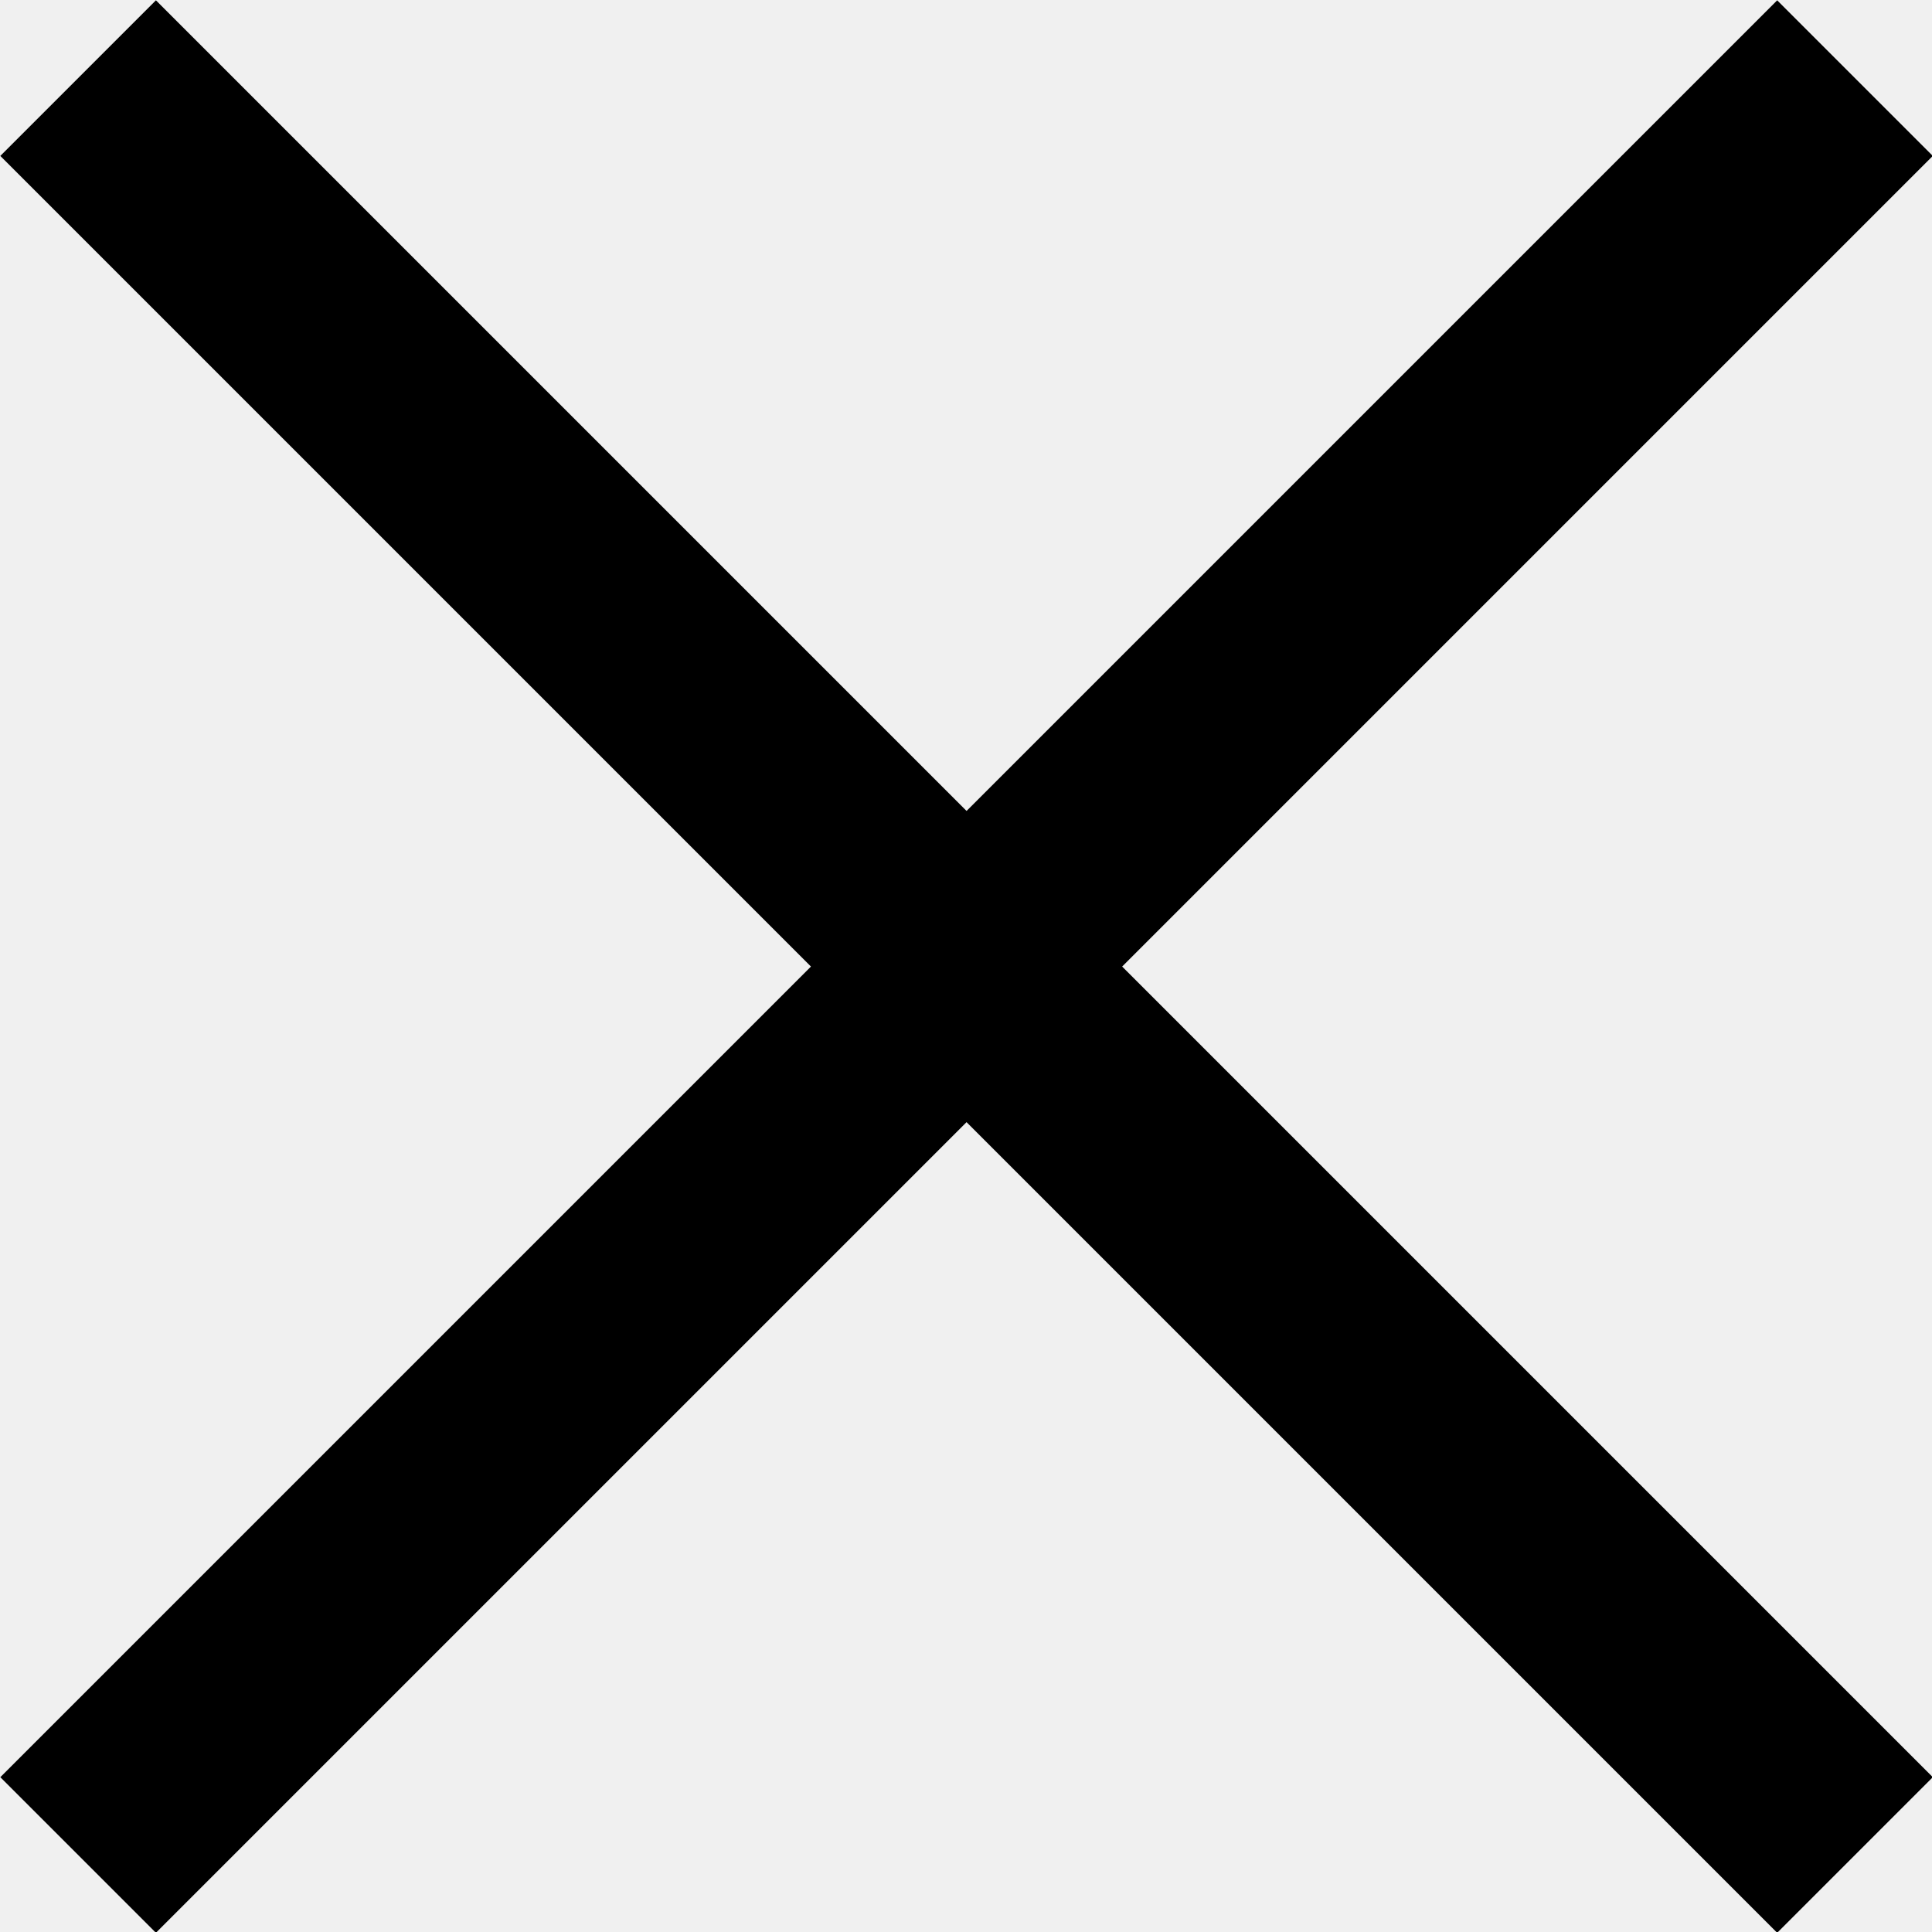
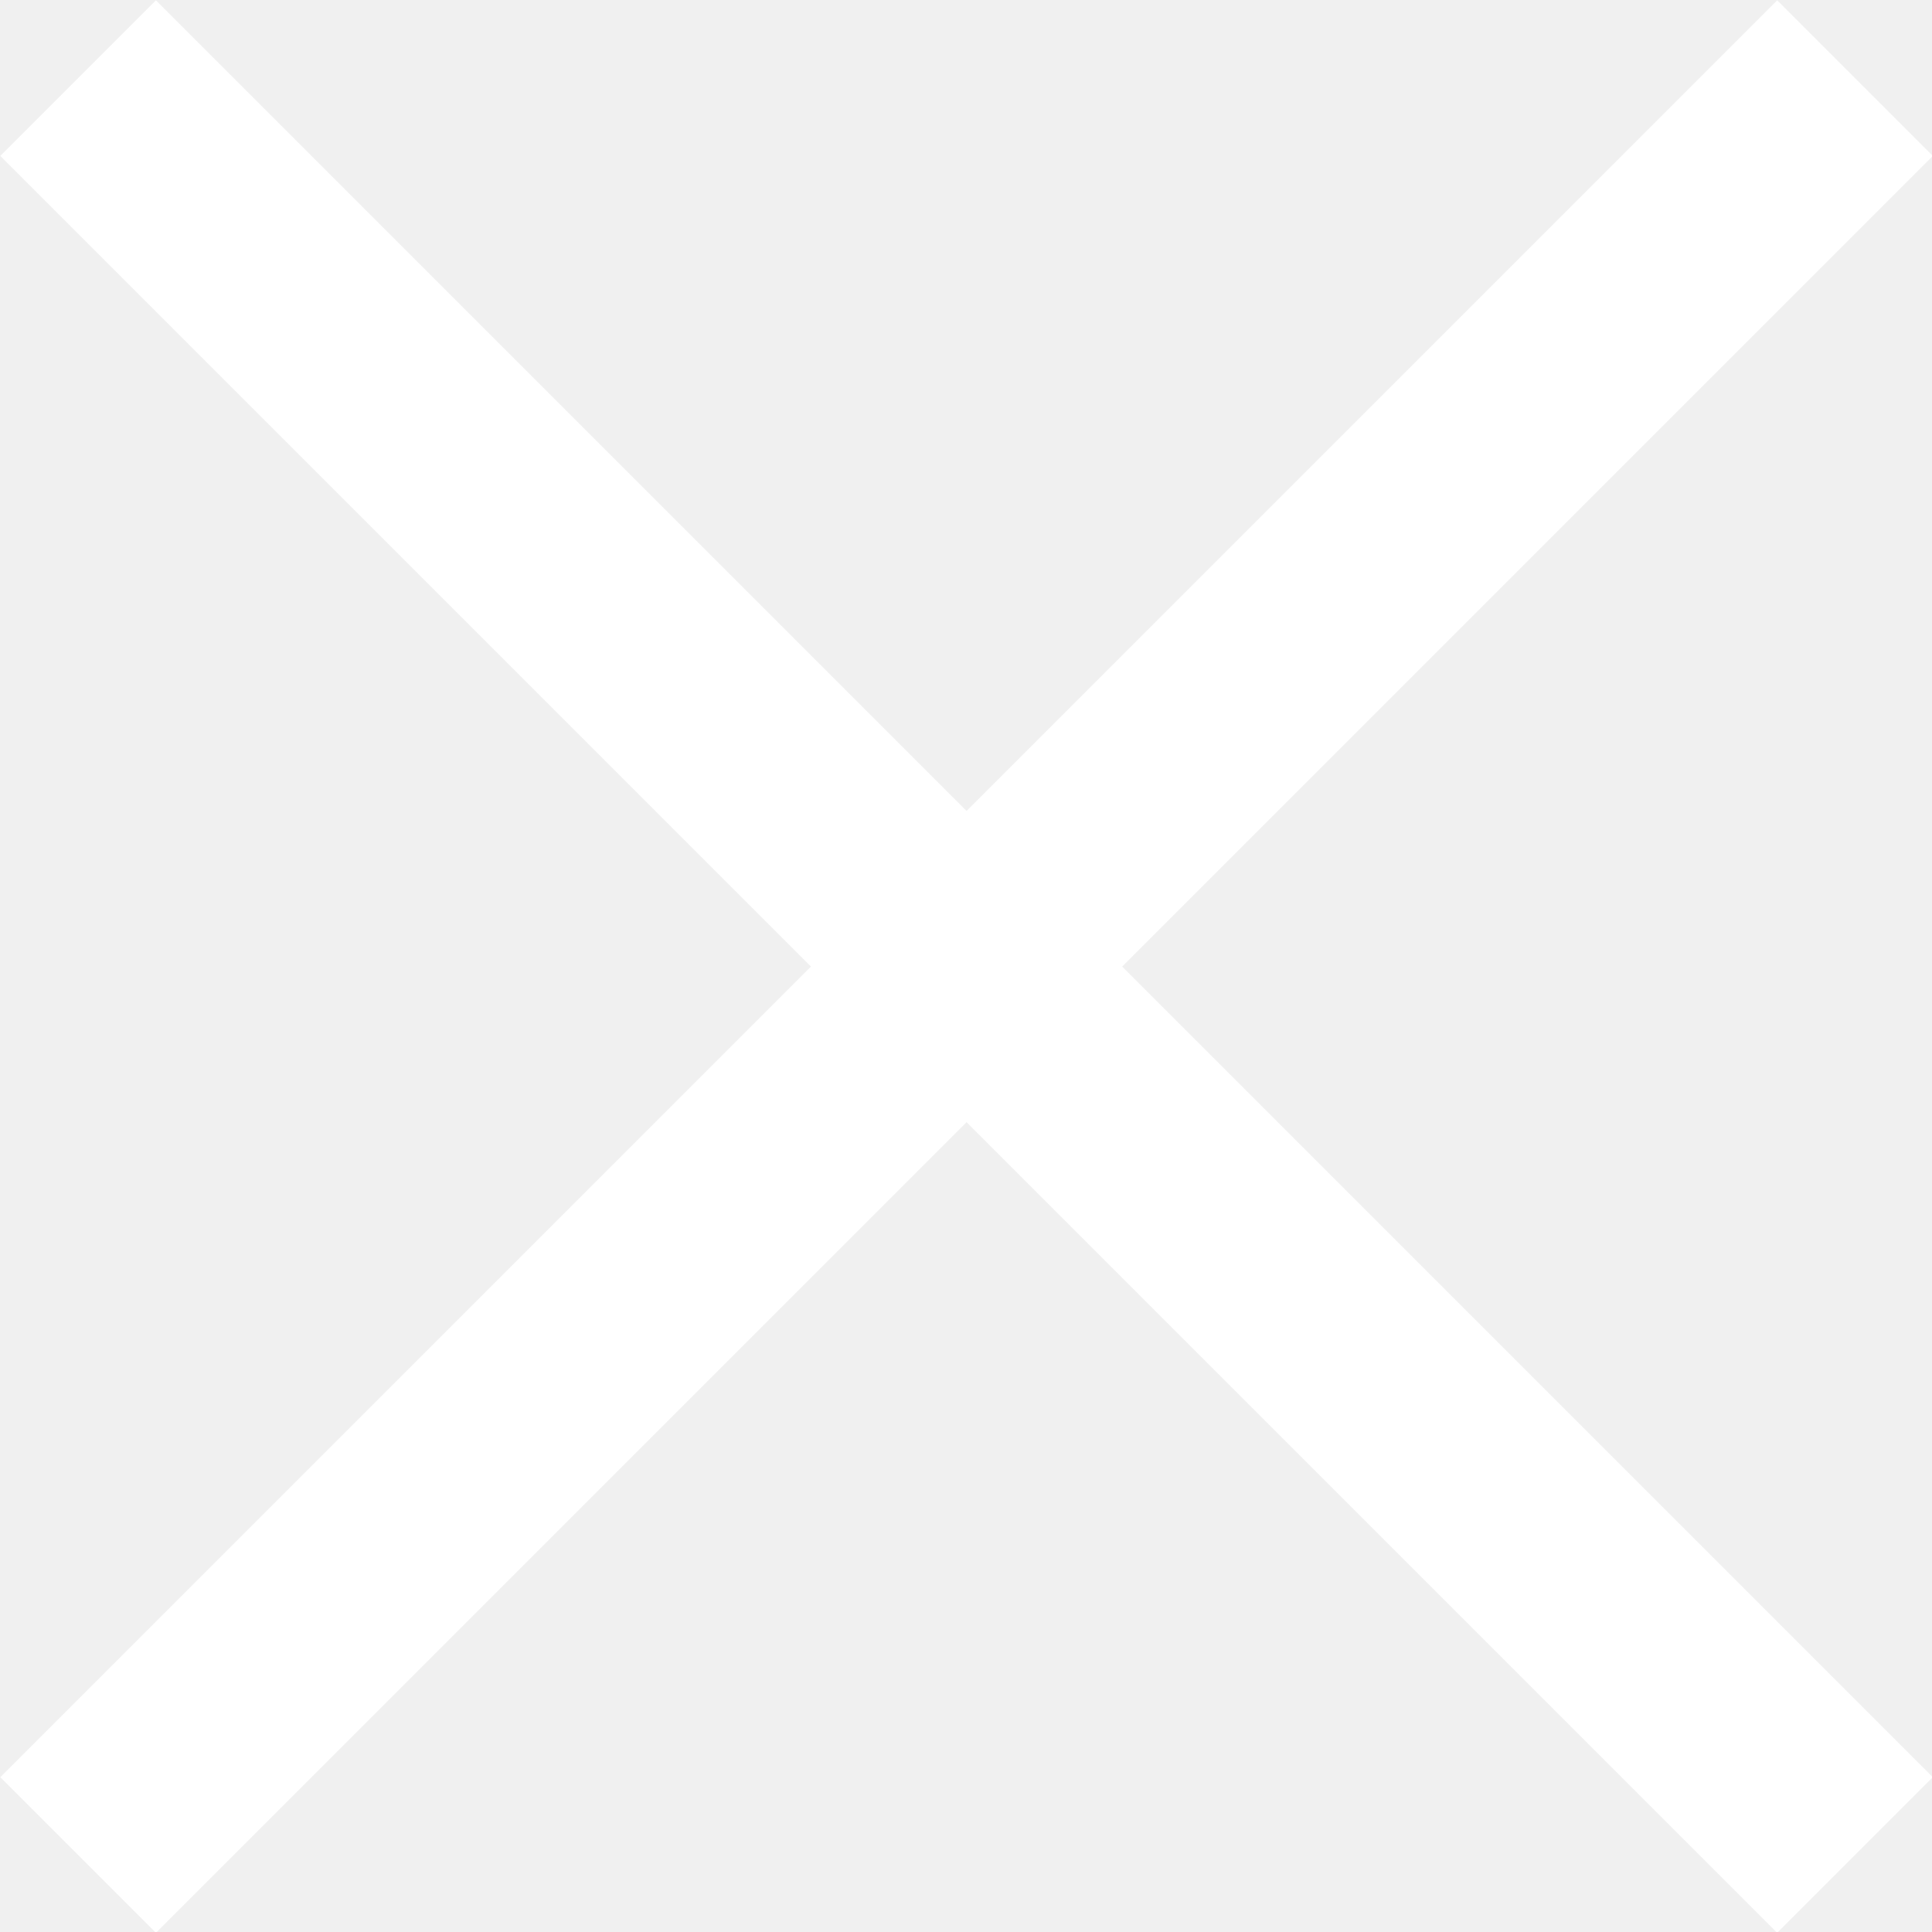
<svg xmlns="http://www.w3.org/2000/svg" version="1.1" id="Capa_1" x="0px" y="0px" viewBox="0 0 175.6 175.6" style="enable-background:new 0 0 175.6 175.6;" xml:space="preserve">
  <style type="text/css">
- 	.st0{fill:none;stroke:#000000;stroke-width:20;stroke-miterlimit:10;}
+ 	.st0{fill:none;stroke:#fff;stroke-width:20;stroke-miterlimit:10;}
</style>
  <line id="XMLID_1_" class="st0" x1="7.1" y1="7.1" x2="168.6" y2="168.6" />
  <line id="XMLID_3_" class="st0" x1="168.6" y1="7.1" x2="7.1" y2="168.6" />
</svg>
